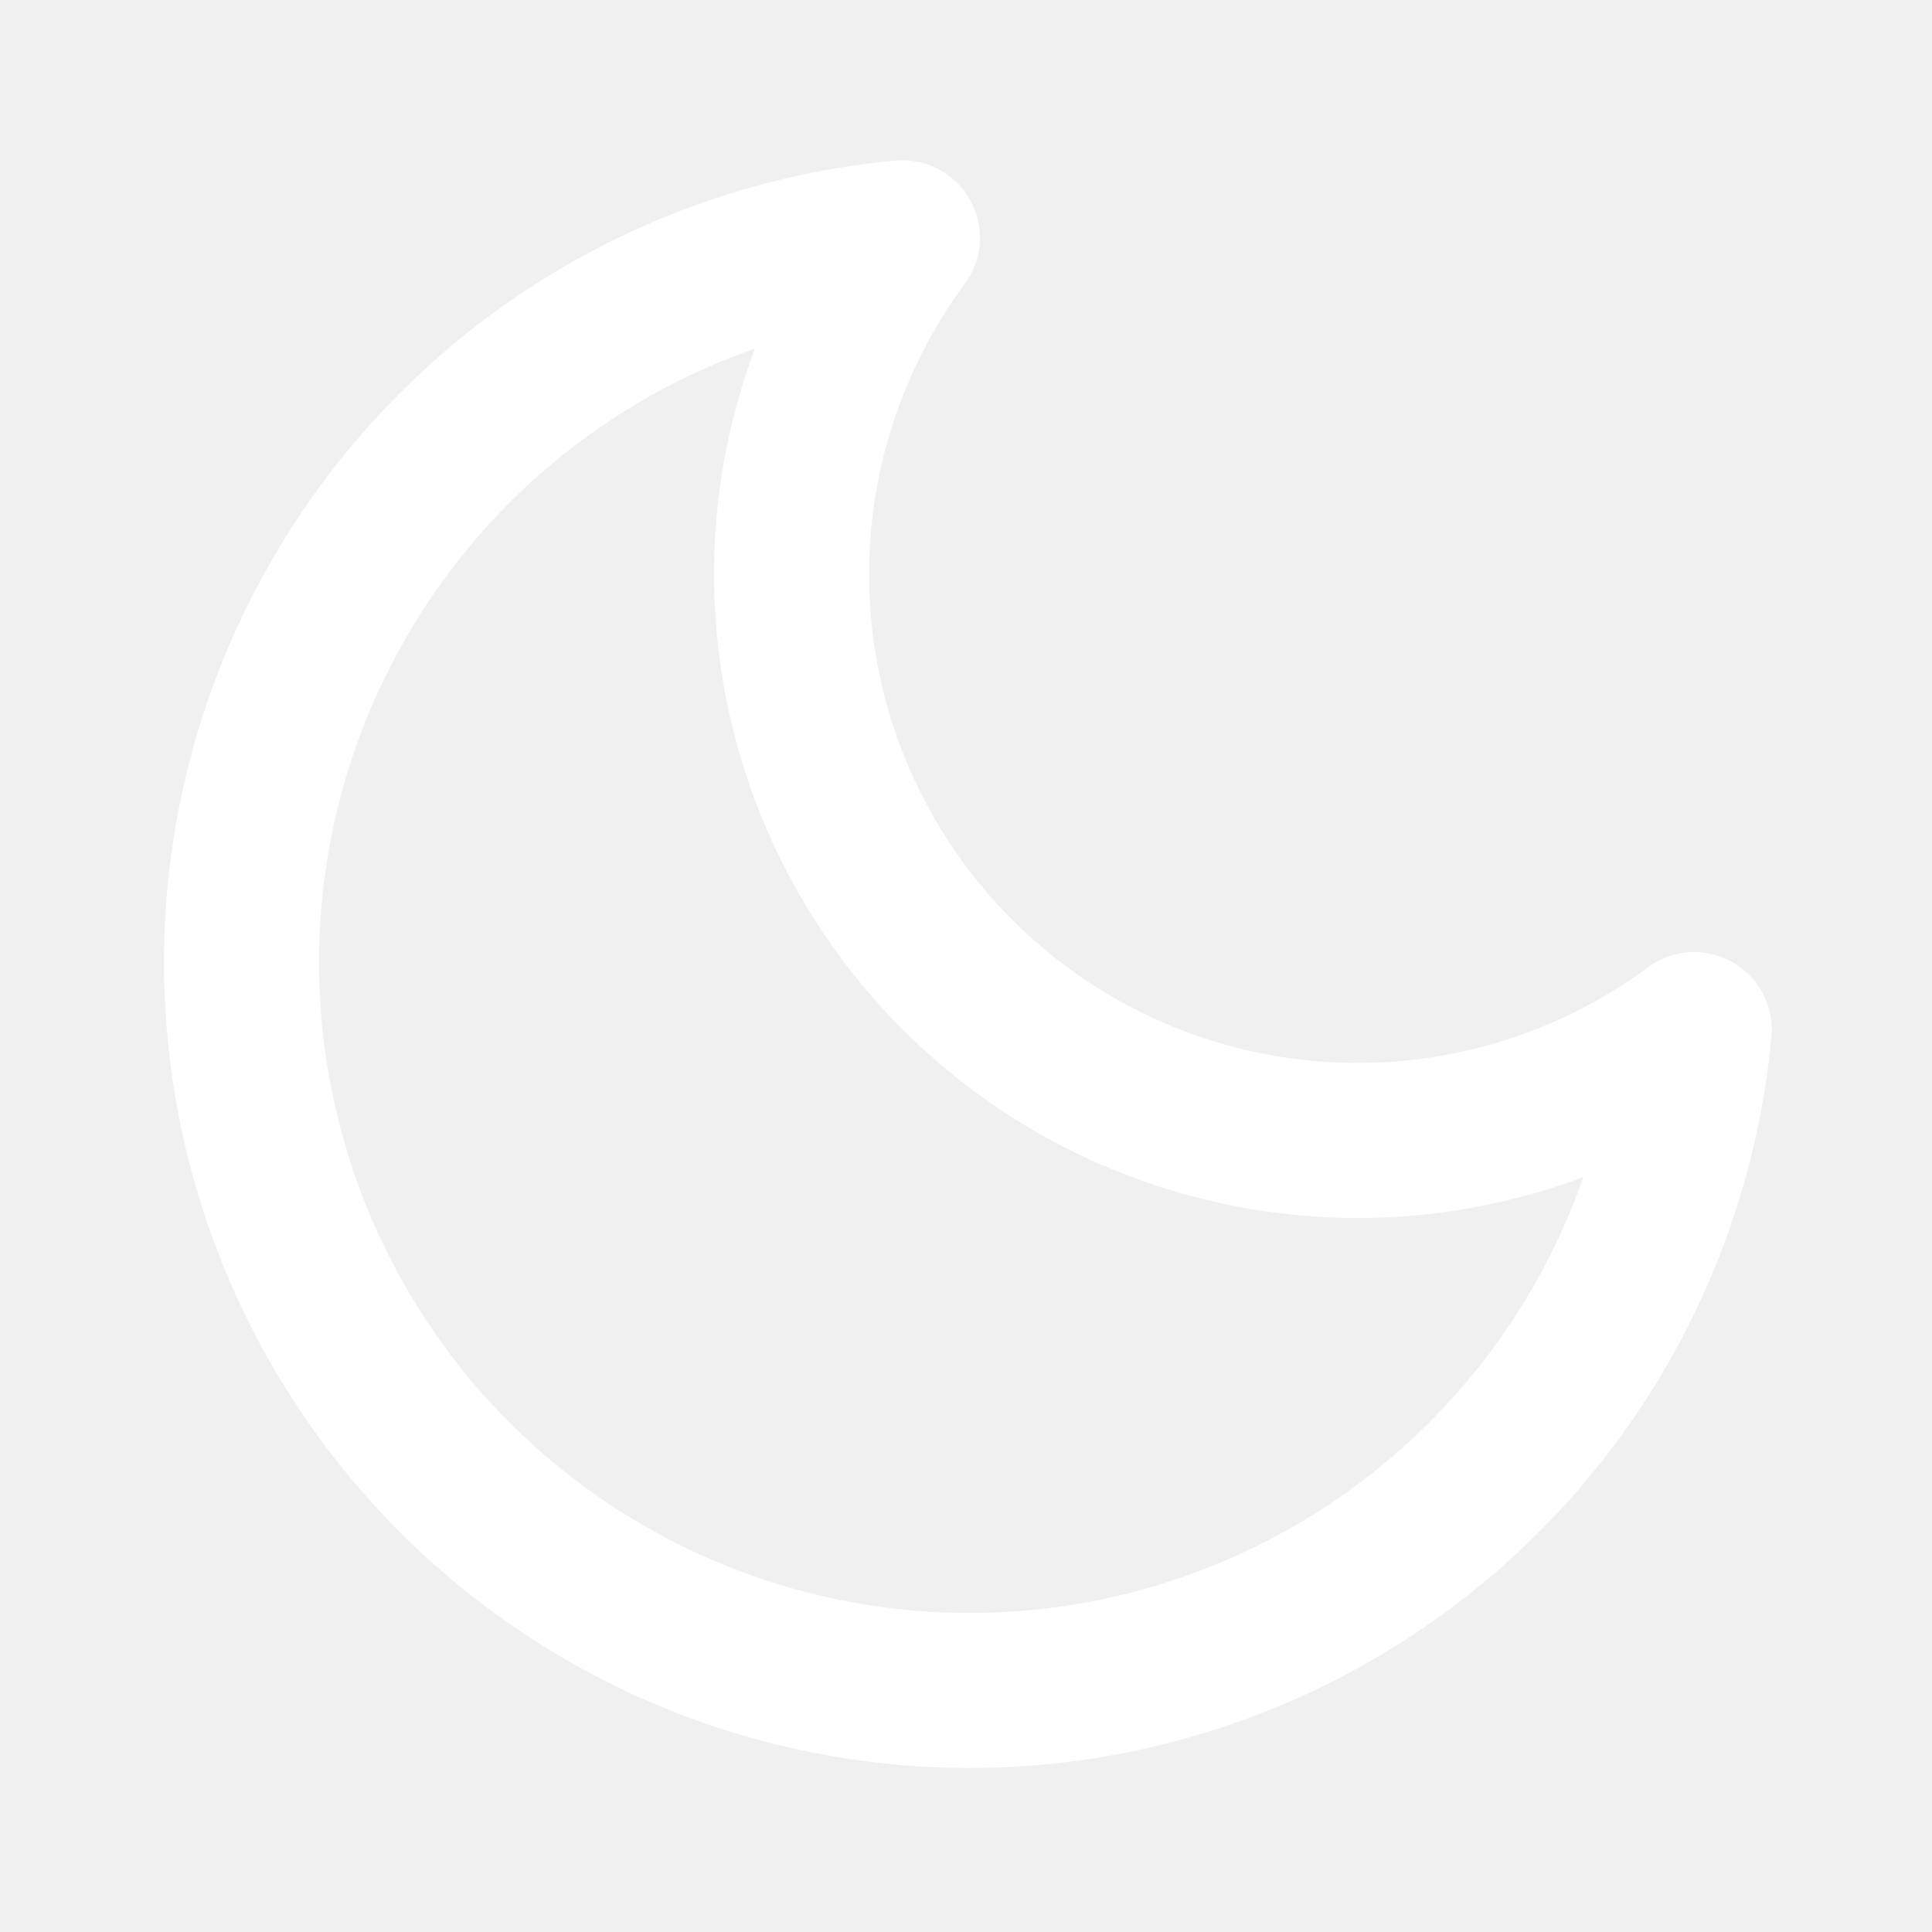
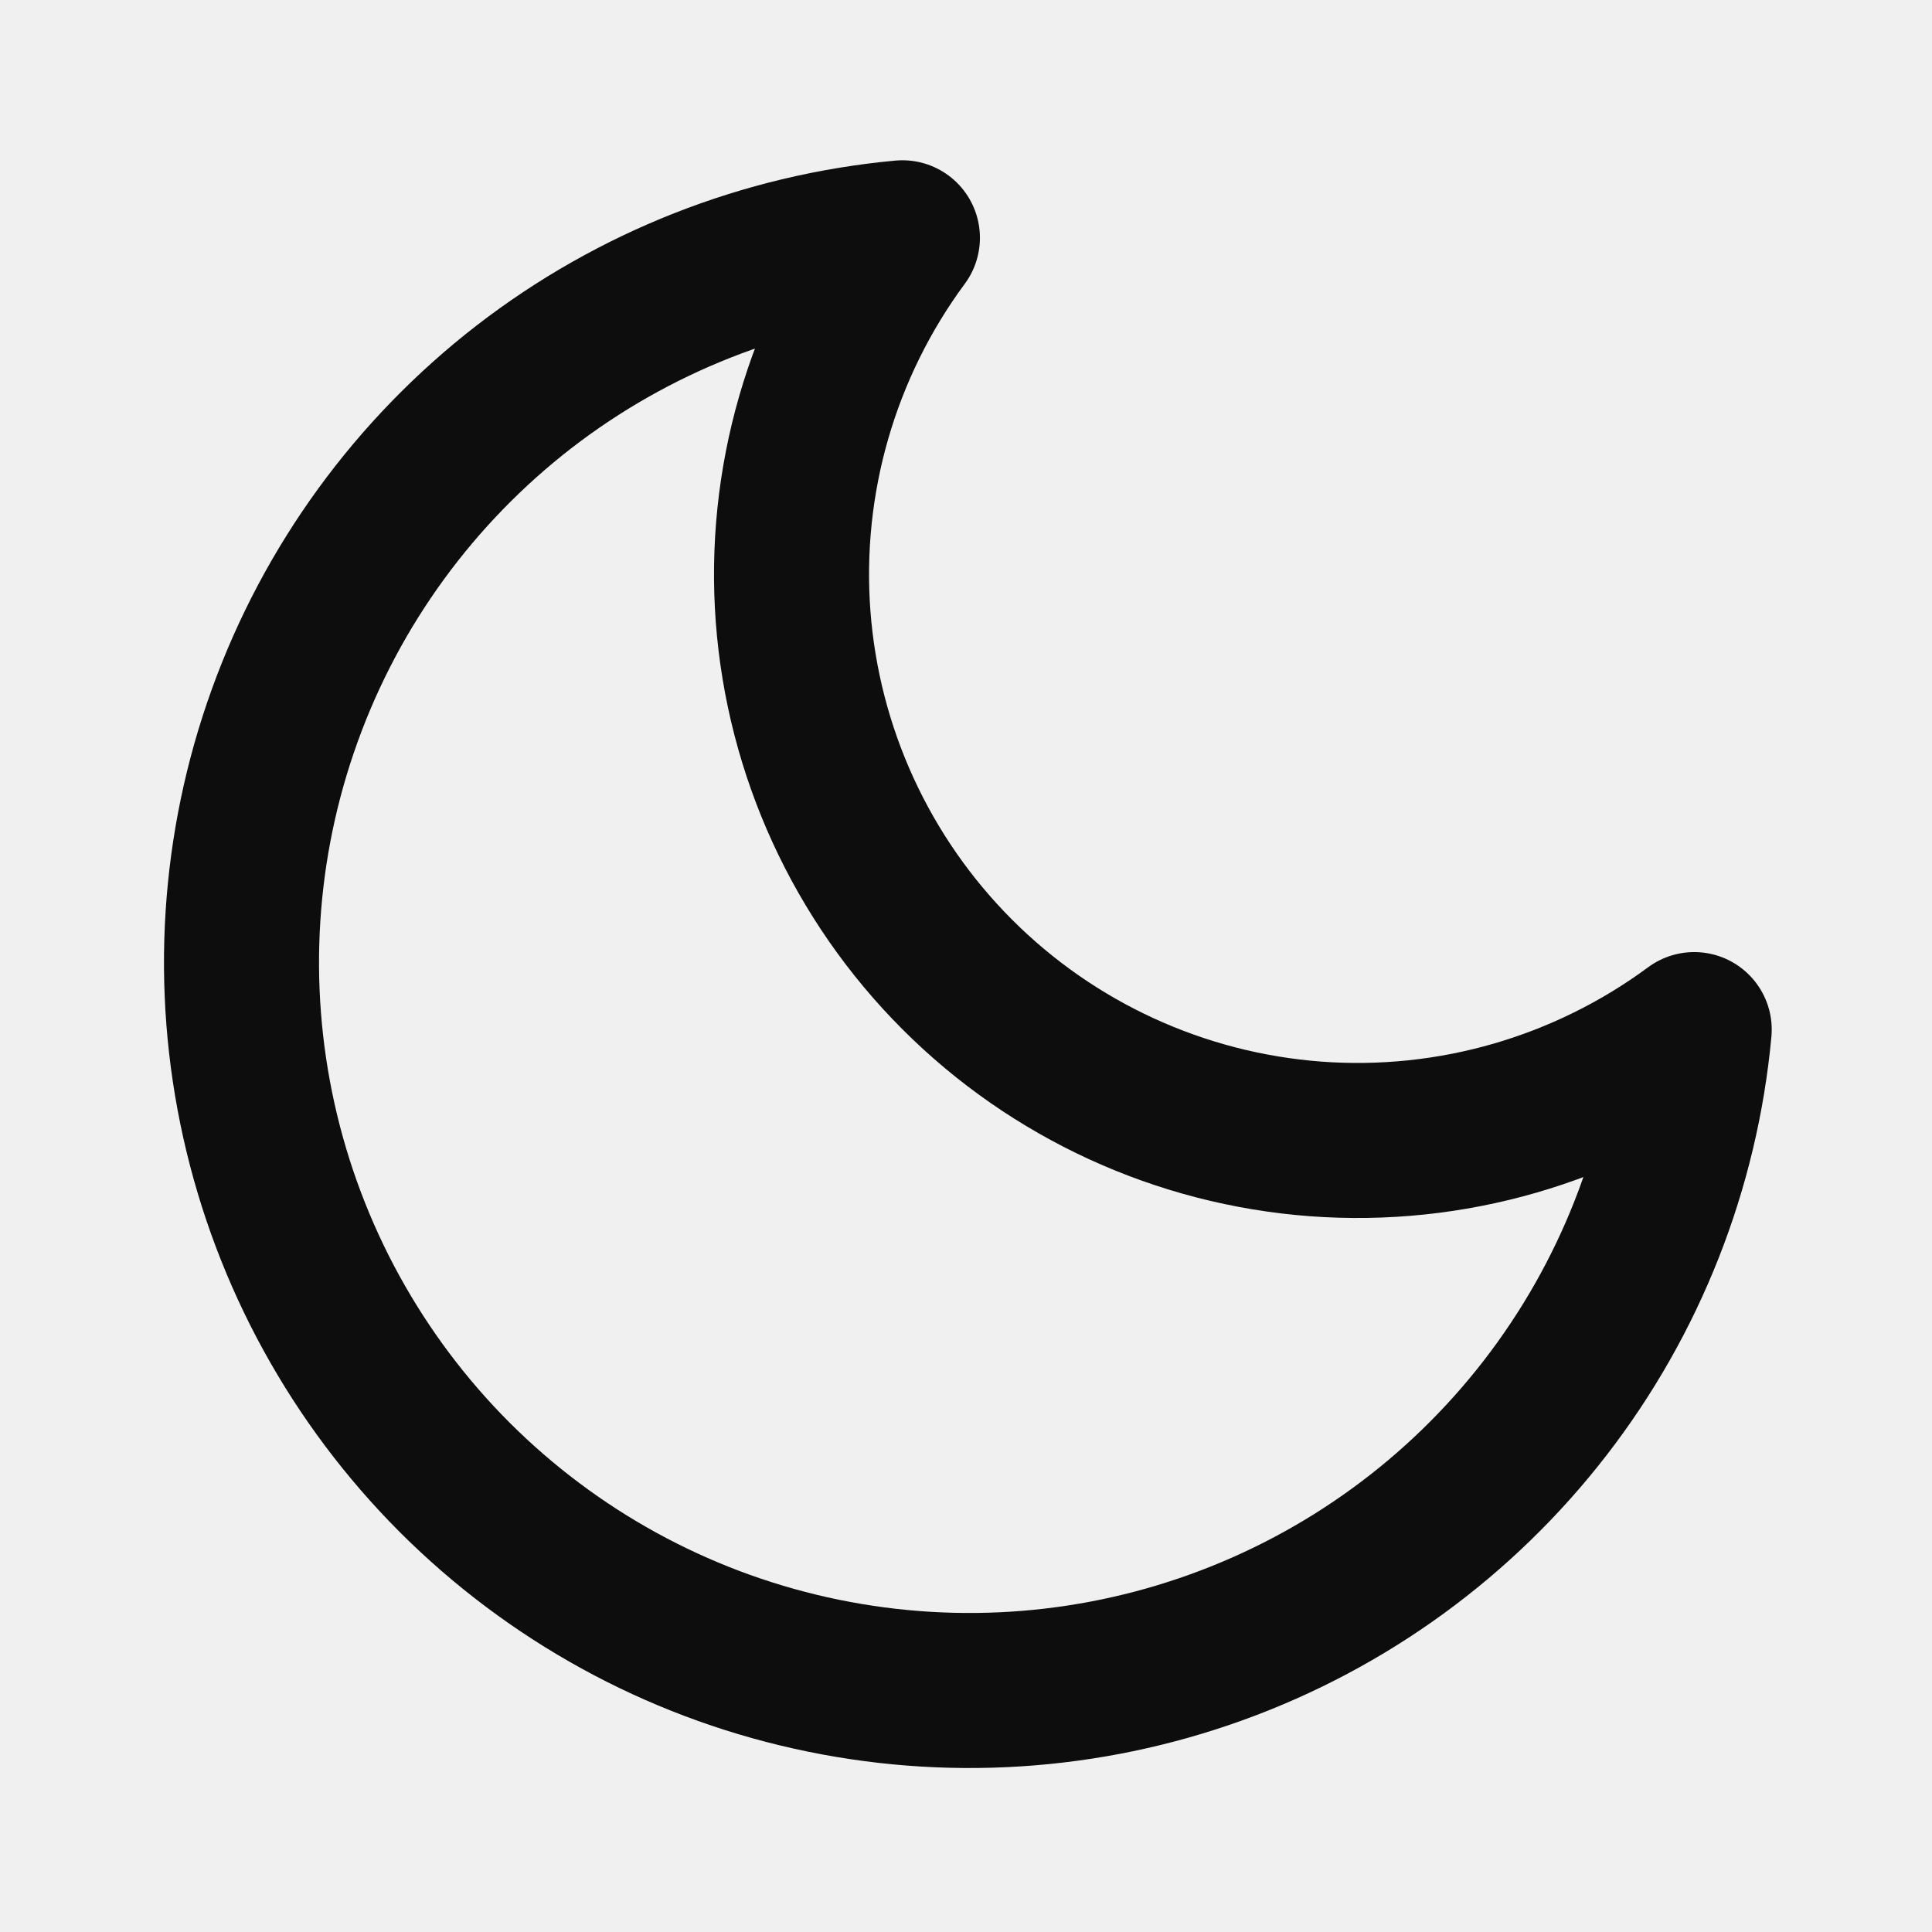
- <svg xmlns="http://www.w3.org/2000/svg" stroke="white" stroke-width="1.926" viewBox="0 0 24 24" fill="none">
+ <svg xmlns="http://www.w3.org/2000/svg" stroke="#0D0D0D" stroke-width="1.926" viewBox="0 0 24 24" fill="none">
  <path d="M21.046 12.79C20.888 14.5 20.246 16.13 19.195 17.489C18.145 18.847 16.729 19.879 15.114 20.462C13.499 21.046 11.751 21.157 10.074 20.783C8.398 20.41 6.863 19.566 5.648 18.352C4.434 17.137 3.591 15.602 3.217 13.926C2.843 12.249 2.954 10.501 3.538 8.886C4.121 7.271 5.153 5.855 6.511 4.804C7.87 3.754 9.5 3.112 11.21 2.954C10.209 4.309 9.727 5.978 9.852 7.657C9.978 9.337 10.702 10.916 11.893 12.107C13.084 13.298 14.663 14.022 16.343 14.148C18.022 14.273 19.691 13.791 21.046 12.79Z" stroke-linecap="round" stroke-linejoin="round" />
</svg>
